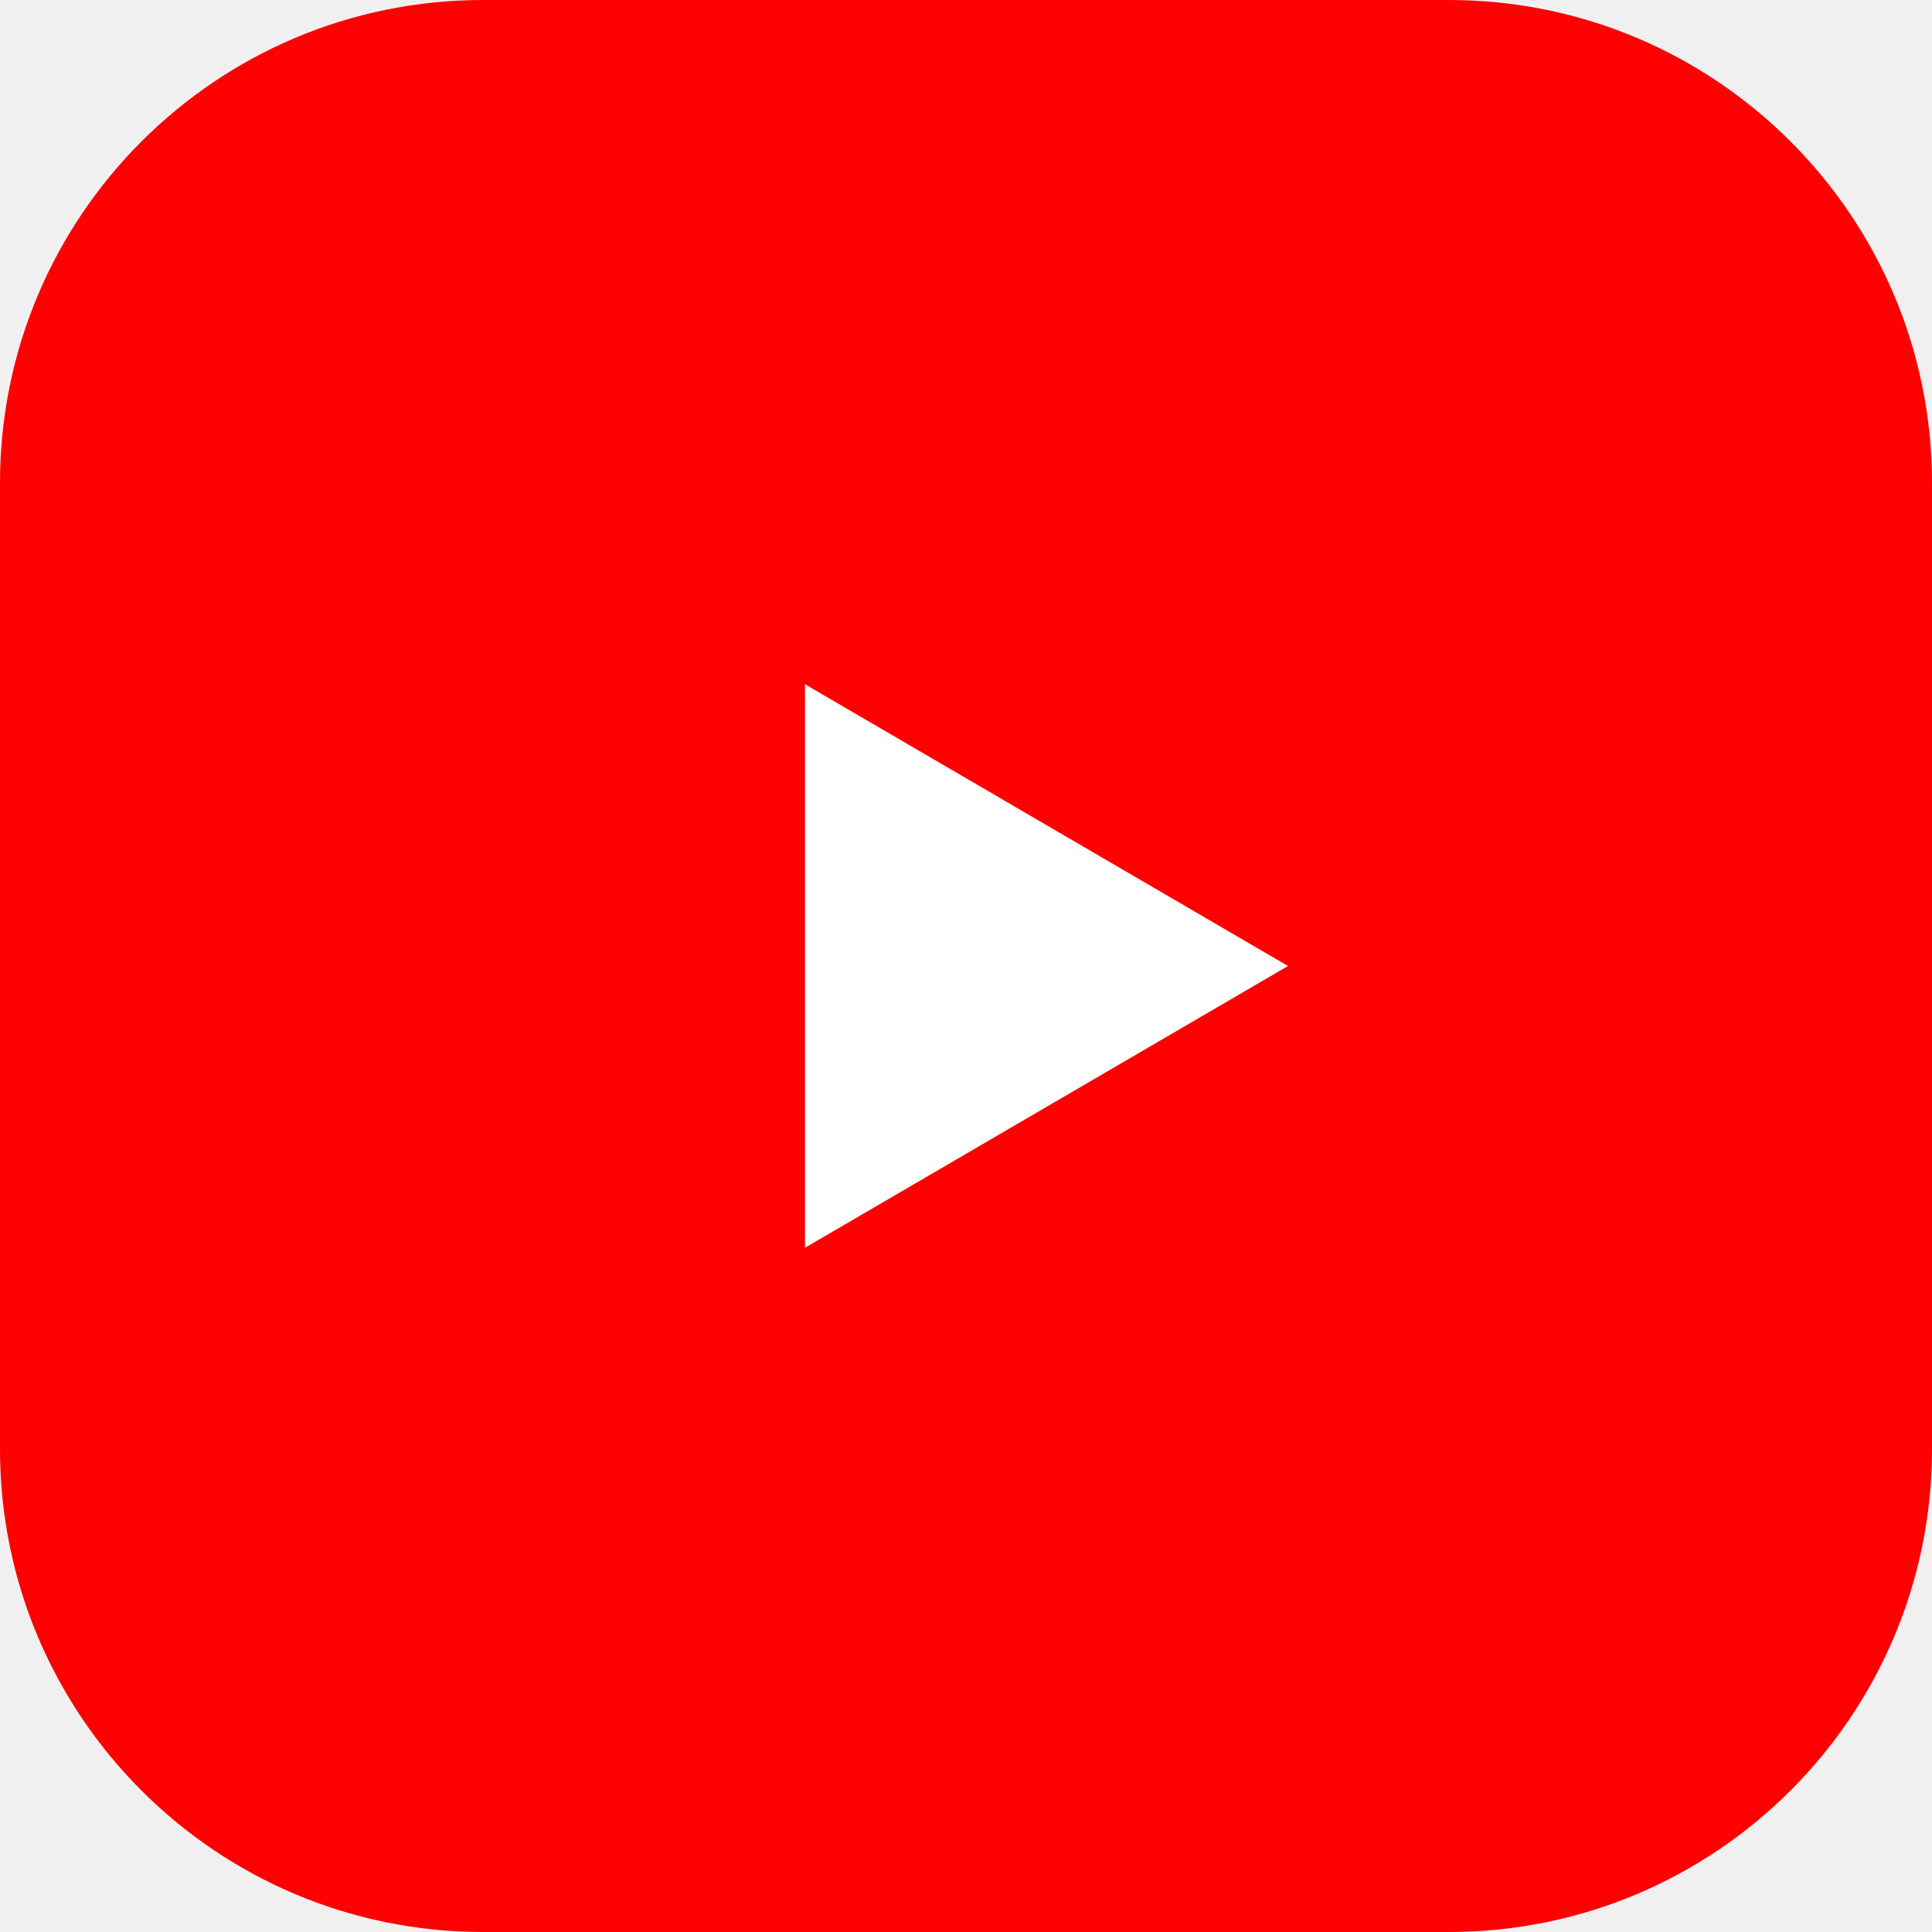
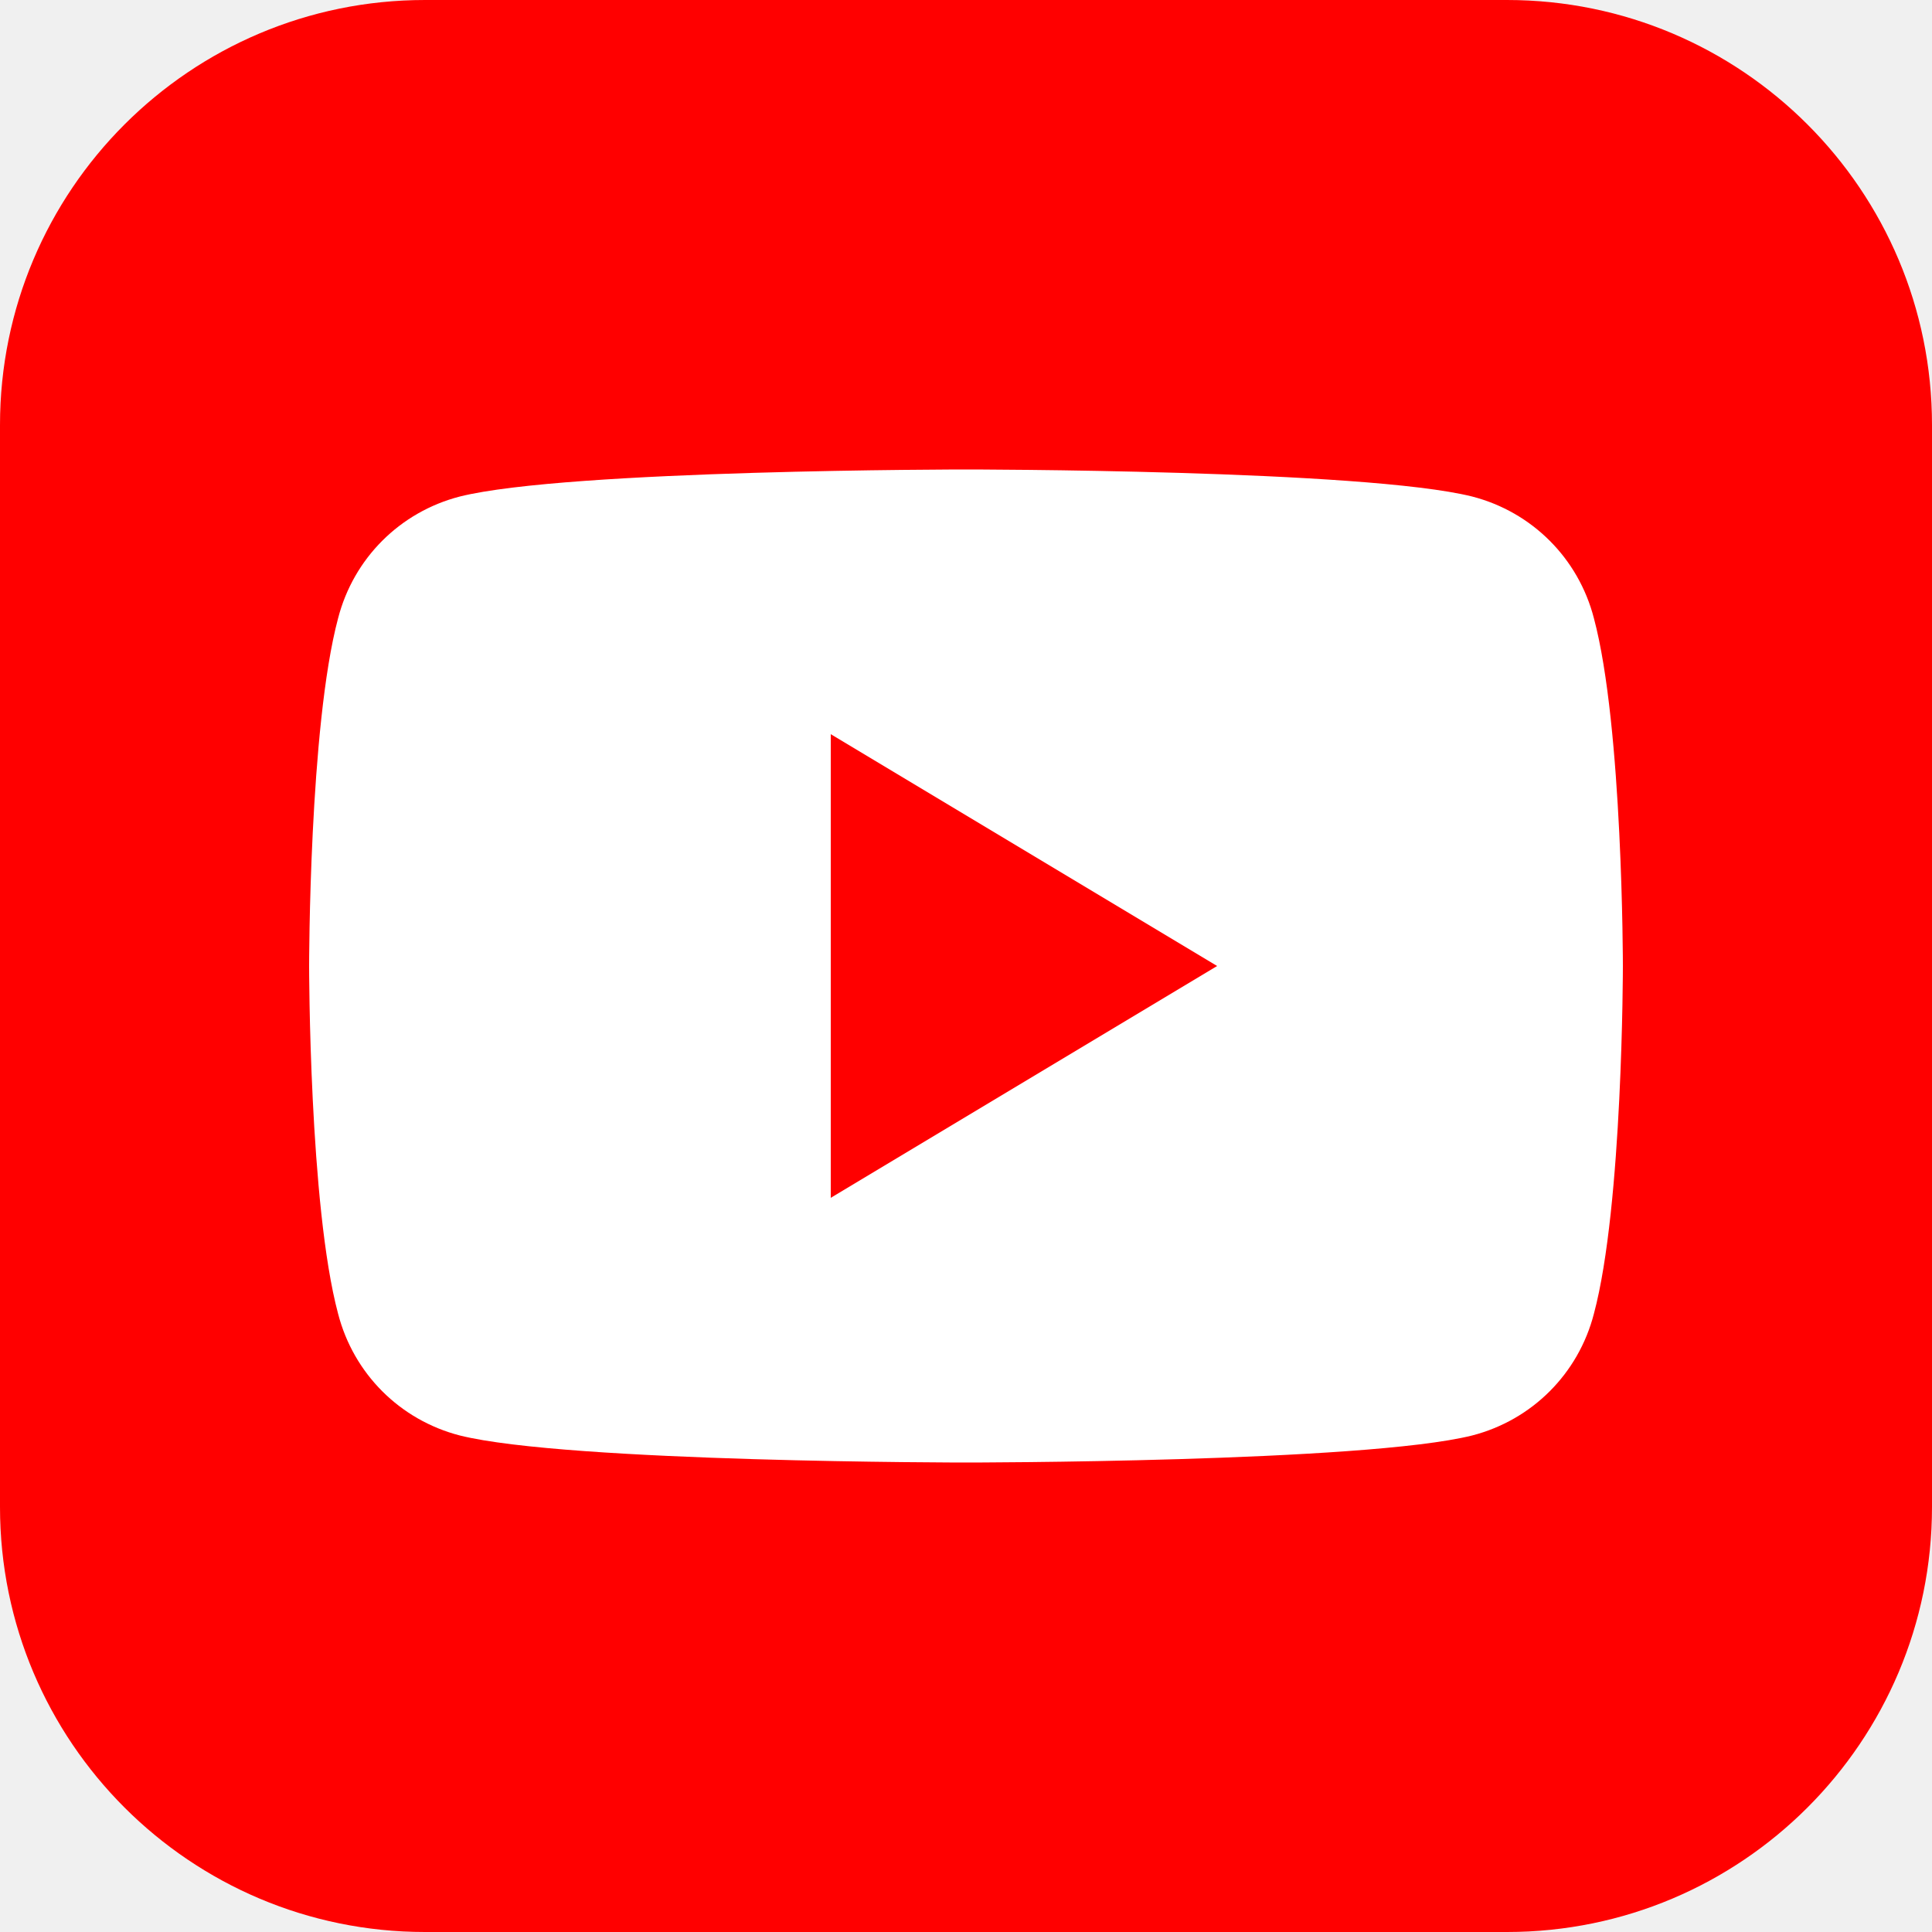
- <svg xmlns="http://www.w3.org/2000/svg" viewBox="0 0 24 24" width="64" height="64">
-   <rect width="24" height="24" rx="6" fill="#FF0000" />
-   <path fill="#FFFFFF" d="M10 8.5l6 3.5-6 3.5v-7z" />
+ <svg xmlns="http://www.w3.org/2000/svg" viewBox="0 0 100 100" width="100" height="100">
+   <rect width="100" height="100" rx="22" fill="#FF0000" />
+   <path fill="#FFFFFF" d="M82.5 32c-.8-3.1-3.2-5.5-6.3-6.3C70.6 24.3 50 24.3 50 24.3s-20.6 0-26.2 1.4c-3.1.8-5.5 3.2-6.3 6.3C16 37.6 16 50 16 50s0 12.4 1.5 18c.8 3.1 3.2 5.5 6.3 6.3 5.6 1.4 26.2 1.4 26.2 1.4s20.6 0 26.2-1.4c3.1-.8 5.5-3.2 6.3-6.3 1.5-5.6 1.5-18 1.5-18s0-12.4-1.5-18z" />
+   <polygon fill="#FF0000" points="43,62 63,50 43,38" />
</svg>
